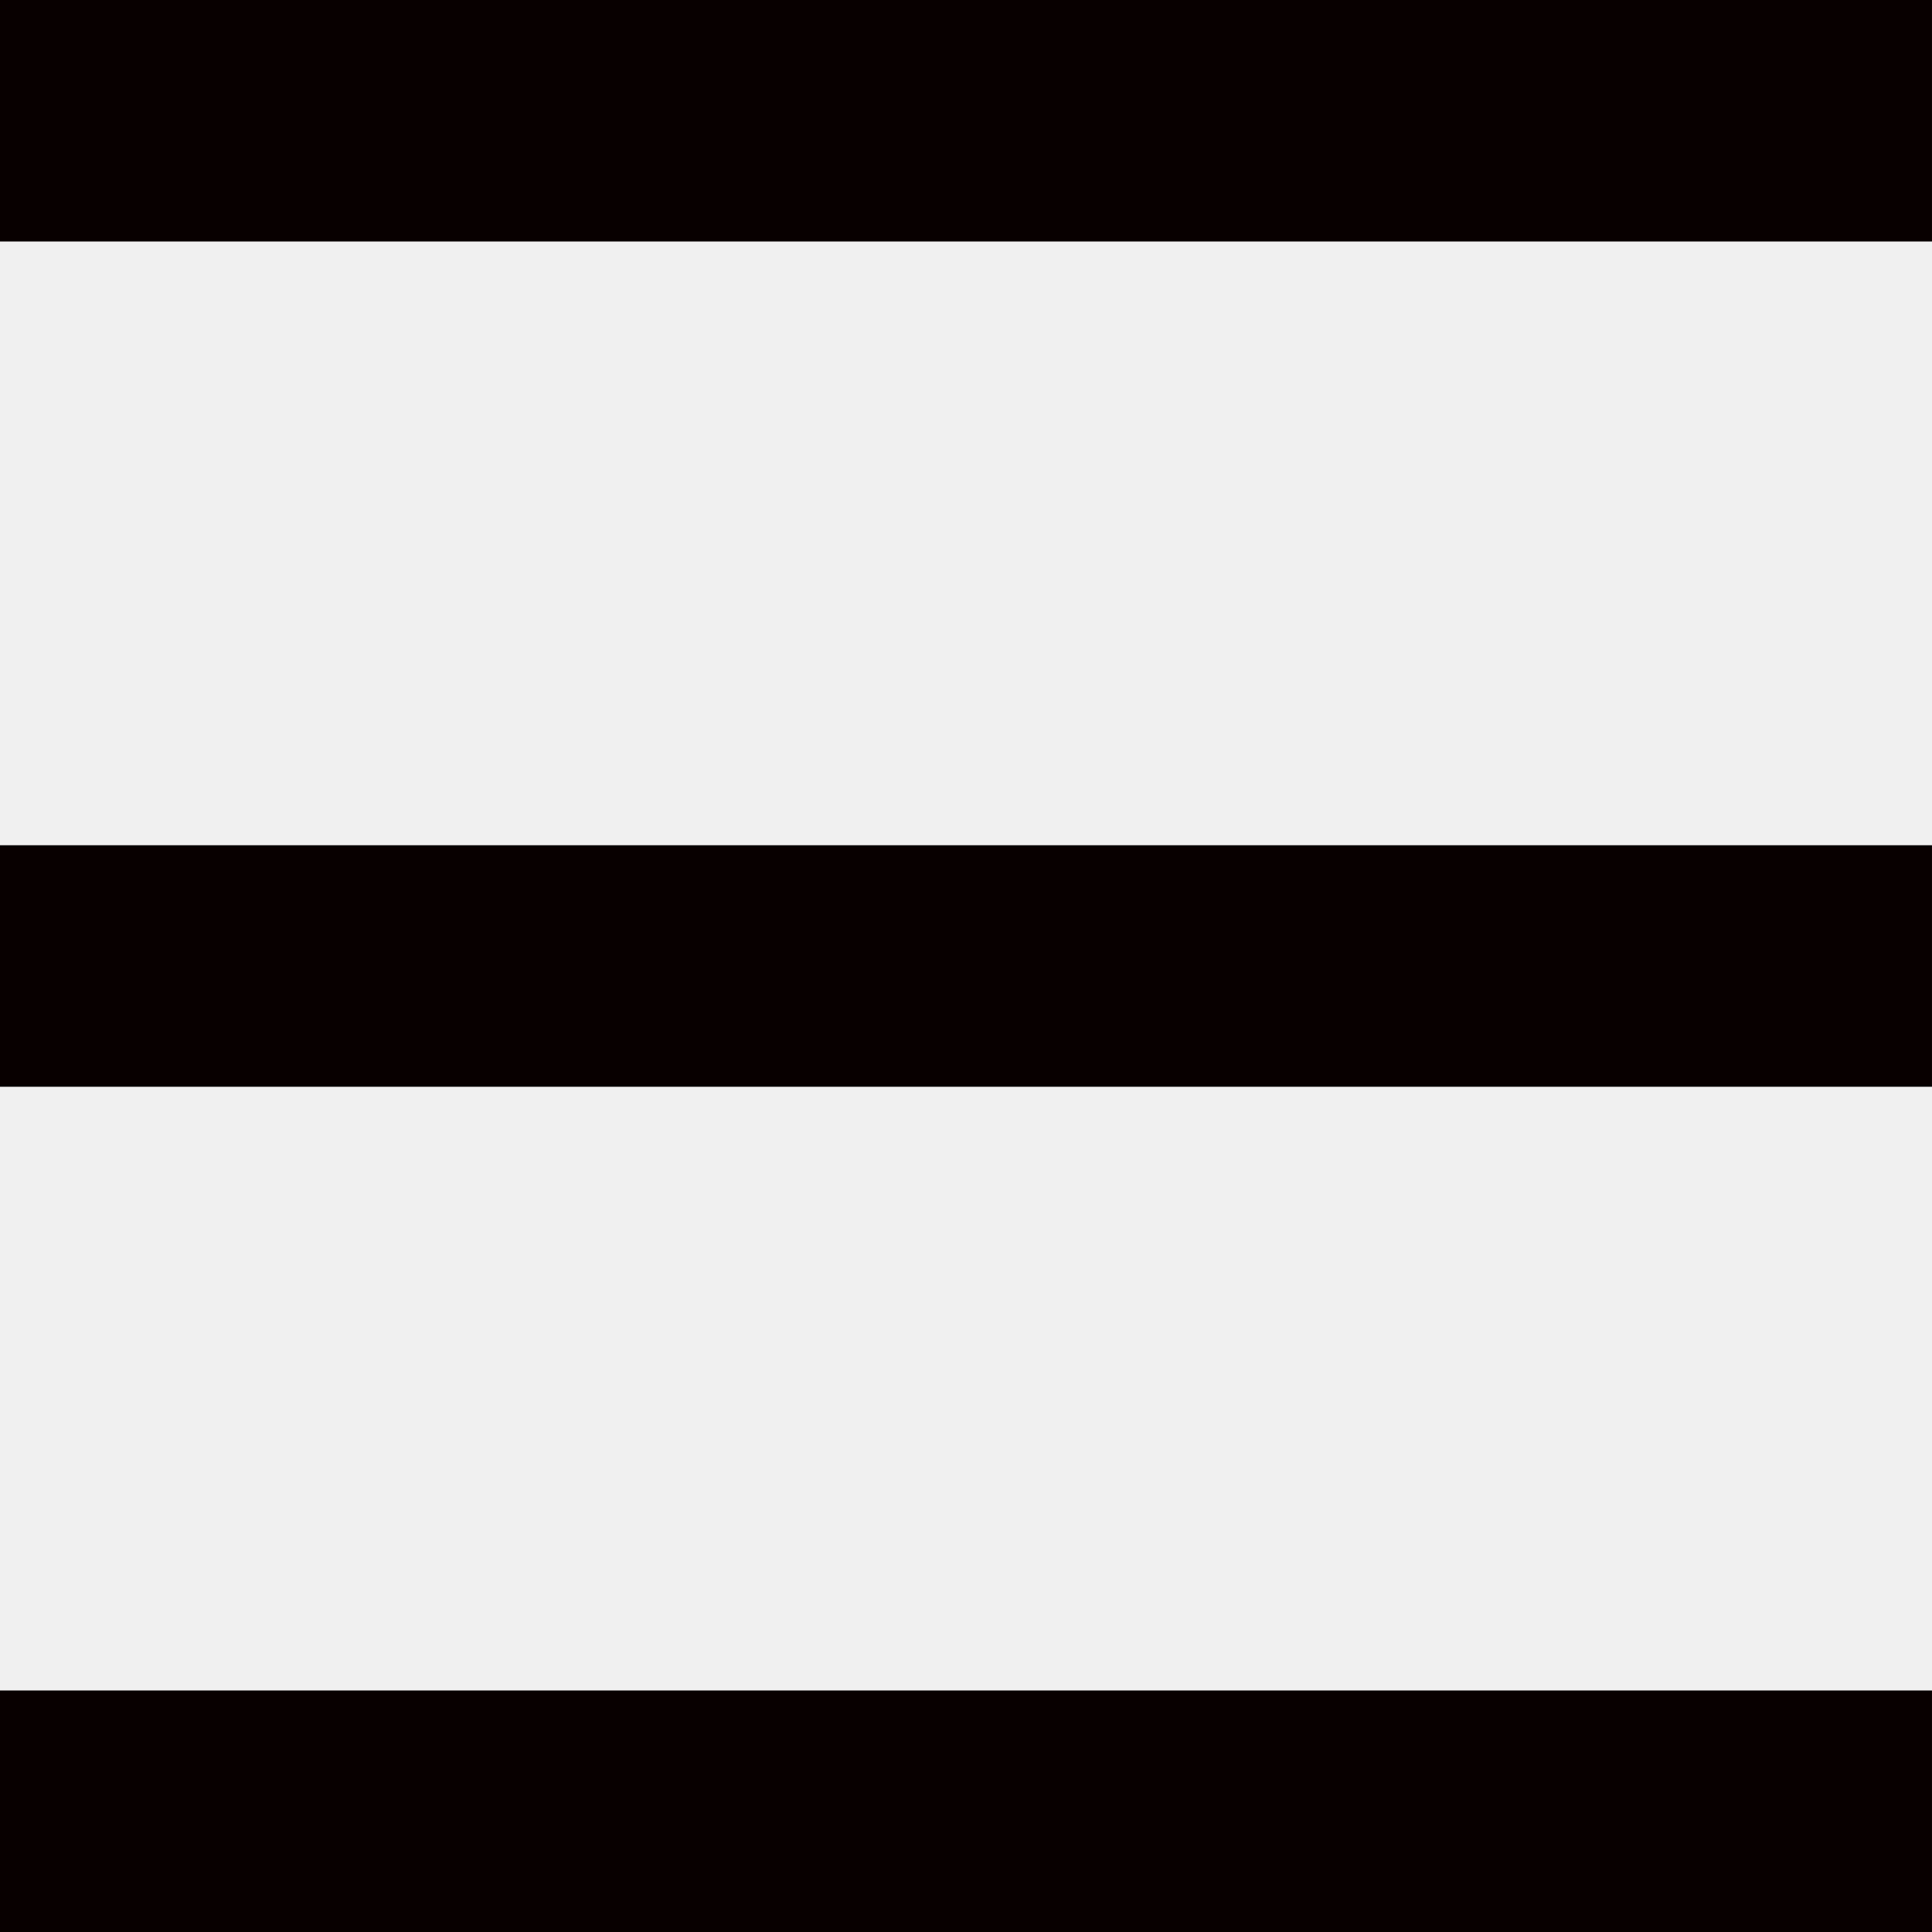
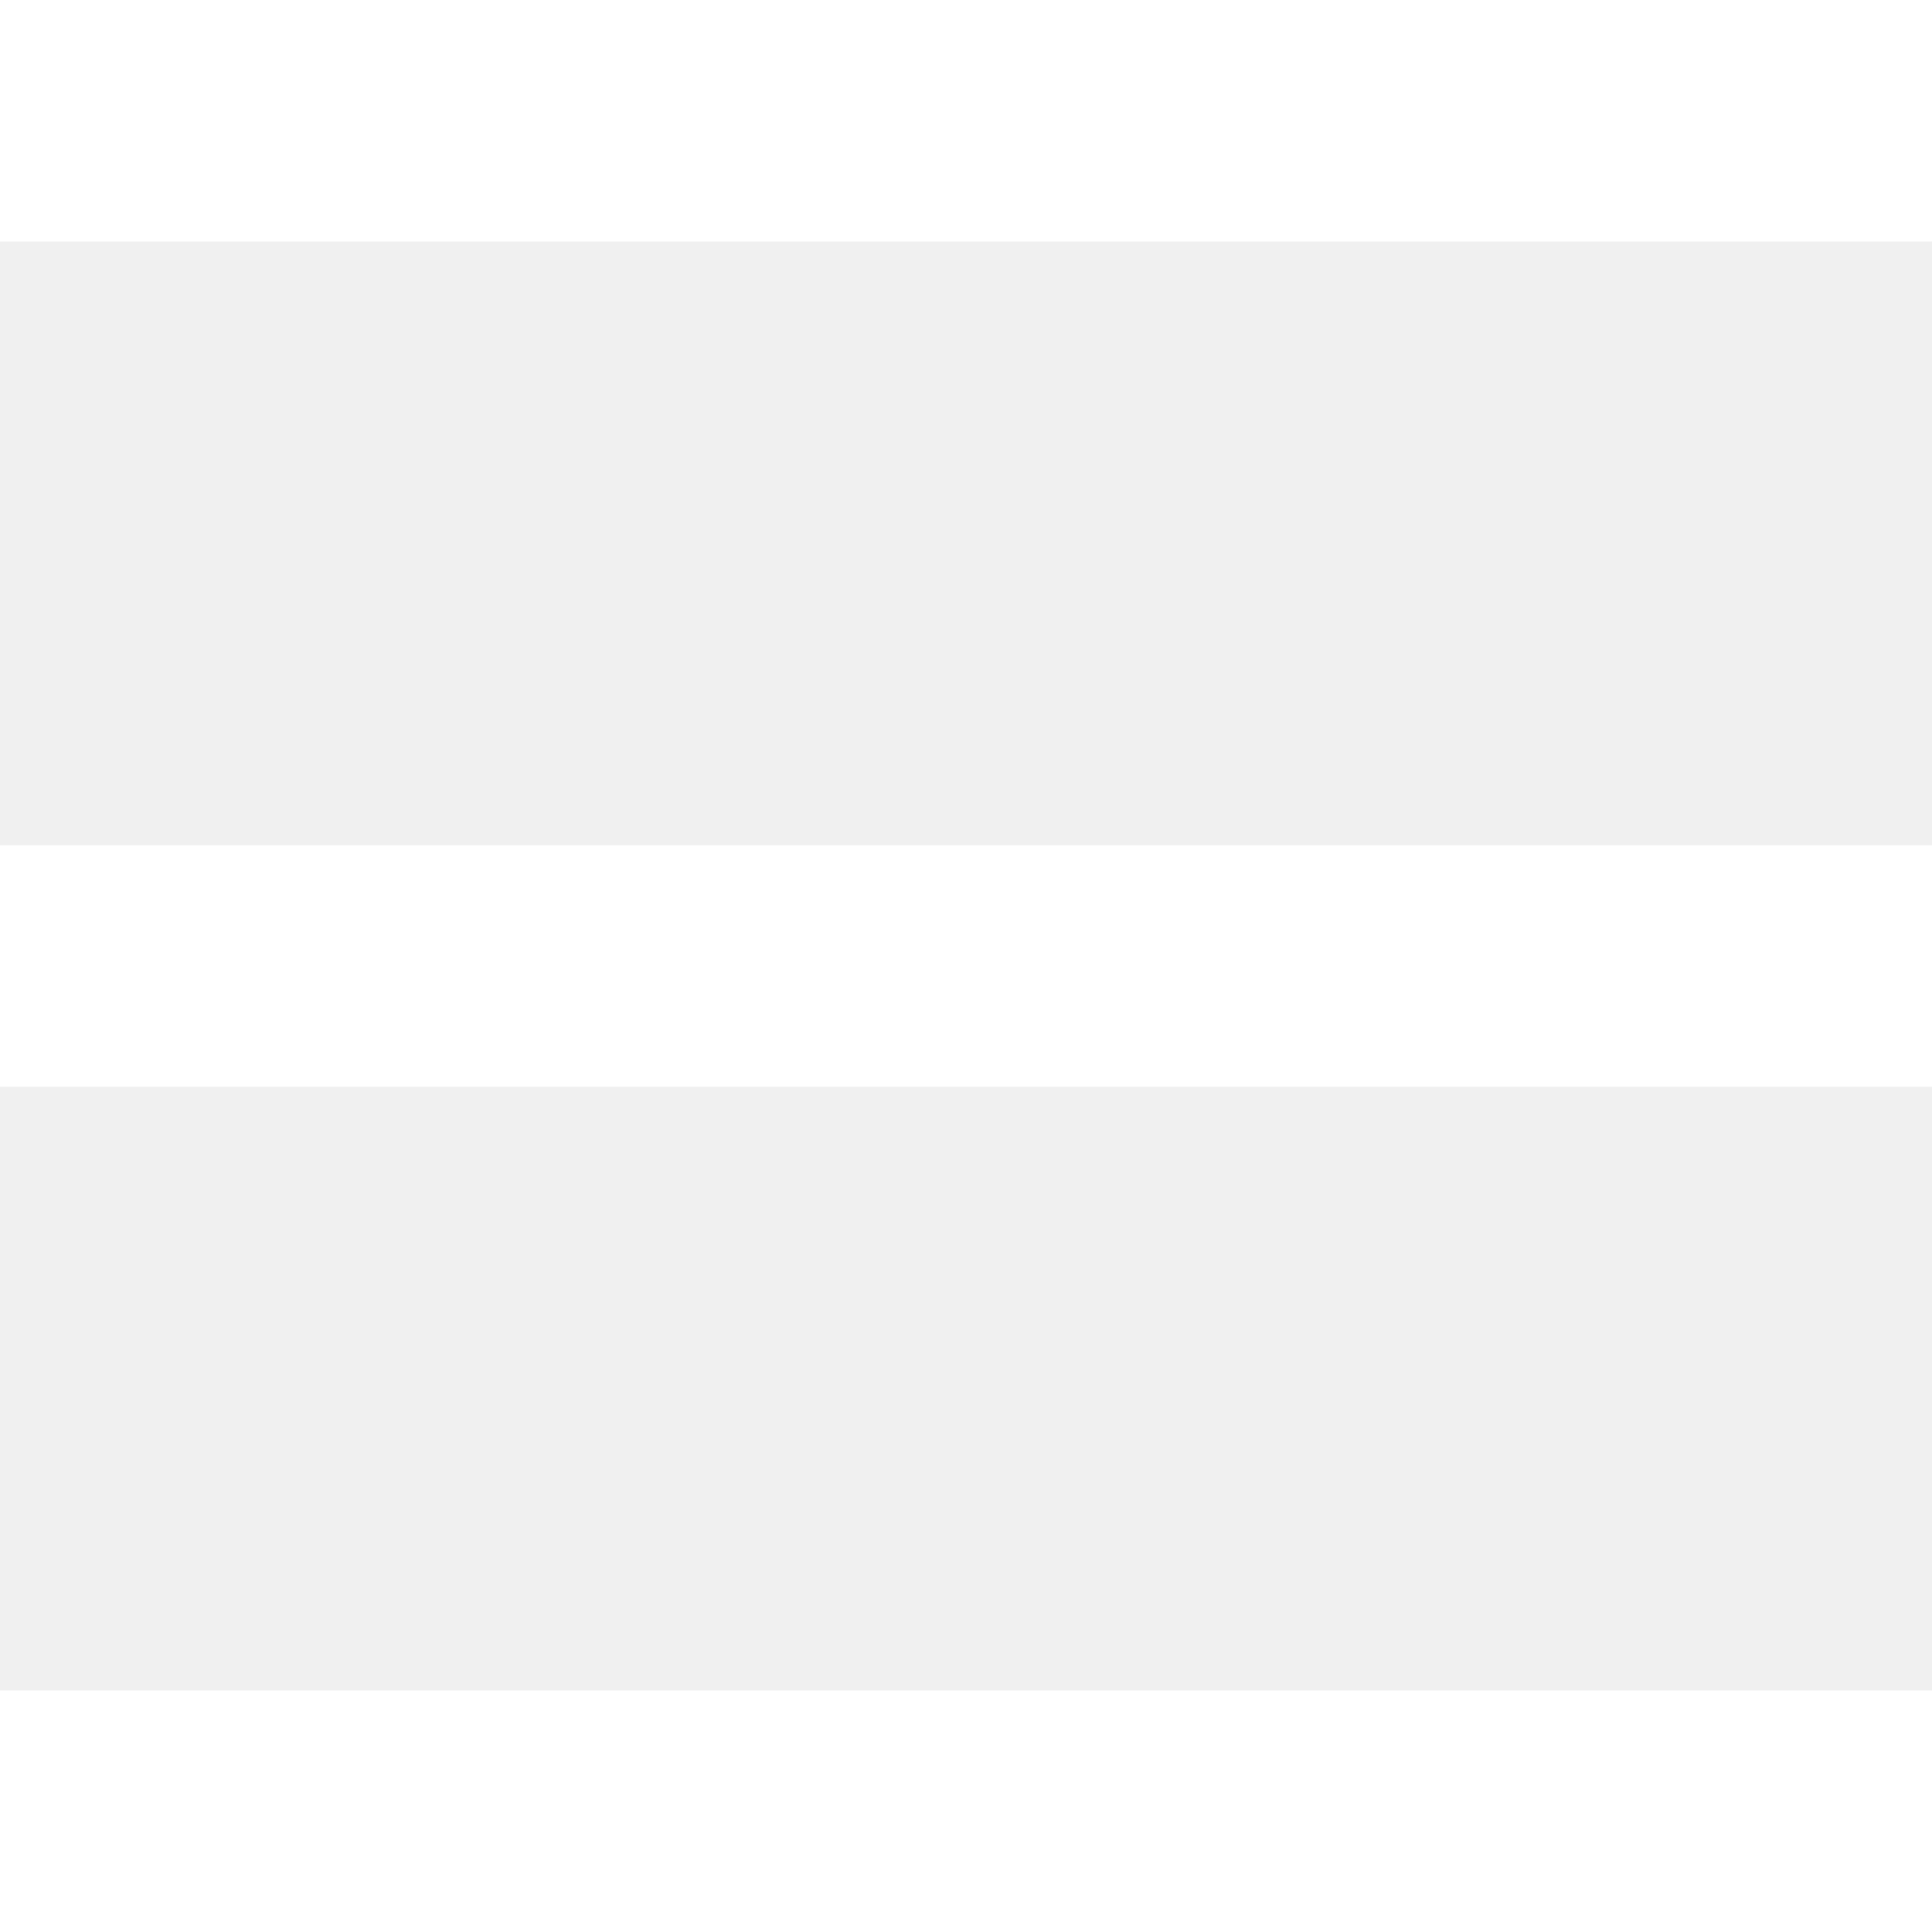
<svg xmlns="http://www.w3.org/2000/svg" width="100%" height="100%" viewBox="0 0 128 128" version="1.1" xml:space="preserve" style="fill-rule:evenodd;clip-rule:evenodd;stroke-linejoin:round;stroke-miterlimit:2;">
  <rect id="Artboard1" x="0" y="0" width="128" height="128" style="fill:none;" />
  <g id="Artboard11">
    <g transform="matrix(5.09857e-17,-0.83266,1.40213,8.58559e-17,-31.8115,147.974)">
-       <rect x="23.988" y="22.688" width="19.216" height="91.289" style="fill:rgb(8,0,0);" />
+       <rect x="23.988" y="22.688" width="19.216" height="91.289" style="fill:white;" />
    </g>
    <g transform="matrix(5.09857e-17,-0.83266,1.40213,8.58559e-17,-31.8115,91.9738)">
-       <rect x="23.988" y="22.688" width="19.216" height="91.289" style="fill:rgb(8,0,0);" />
+       <rect x="23.988" y="22.688" width="19.216" height="91.289" style="fill:white;" />
    </g>
    <g transform="matrix(5.09857e-17,-0.83266,1.40213,8.58559e-17,-31.8115,35.9738)">
-       <rect x="23.988" y="22.688" width="19.216" height="91.289" style="fill:rgb(8,0,0);" />
+       <rect x="23.988" y="22.688" width="19.216" height="91.289" style="fill:white;" />
    </g>
  </g>
</svg>
